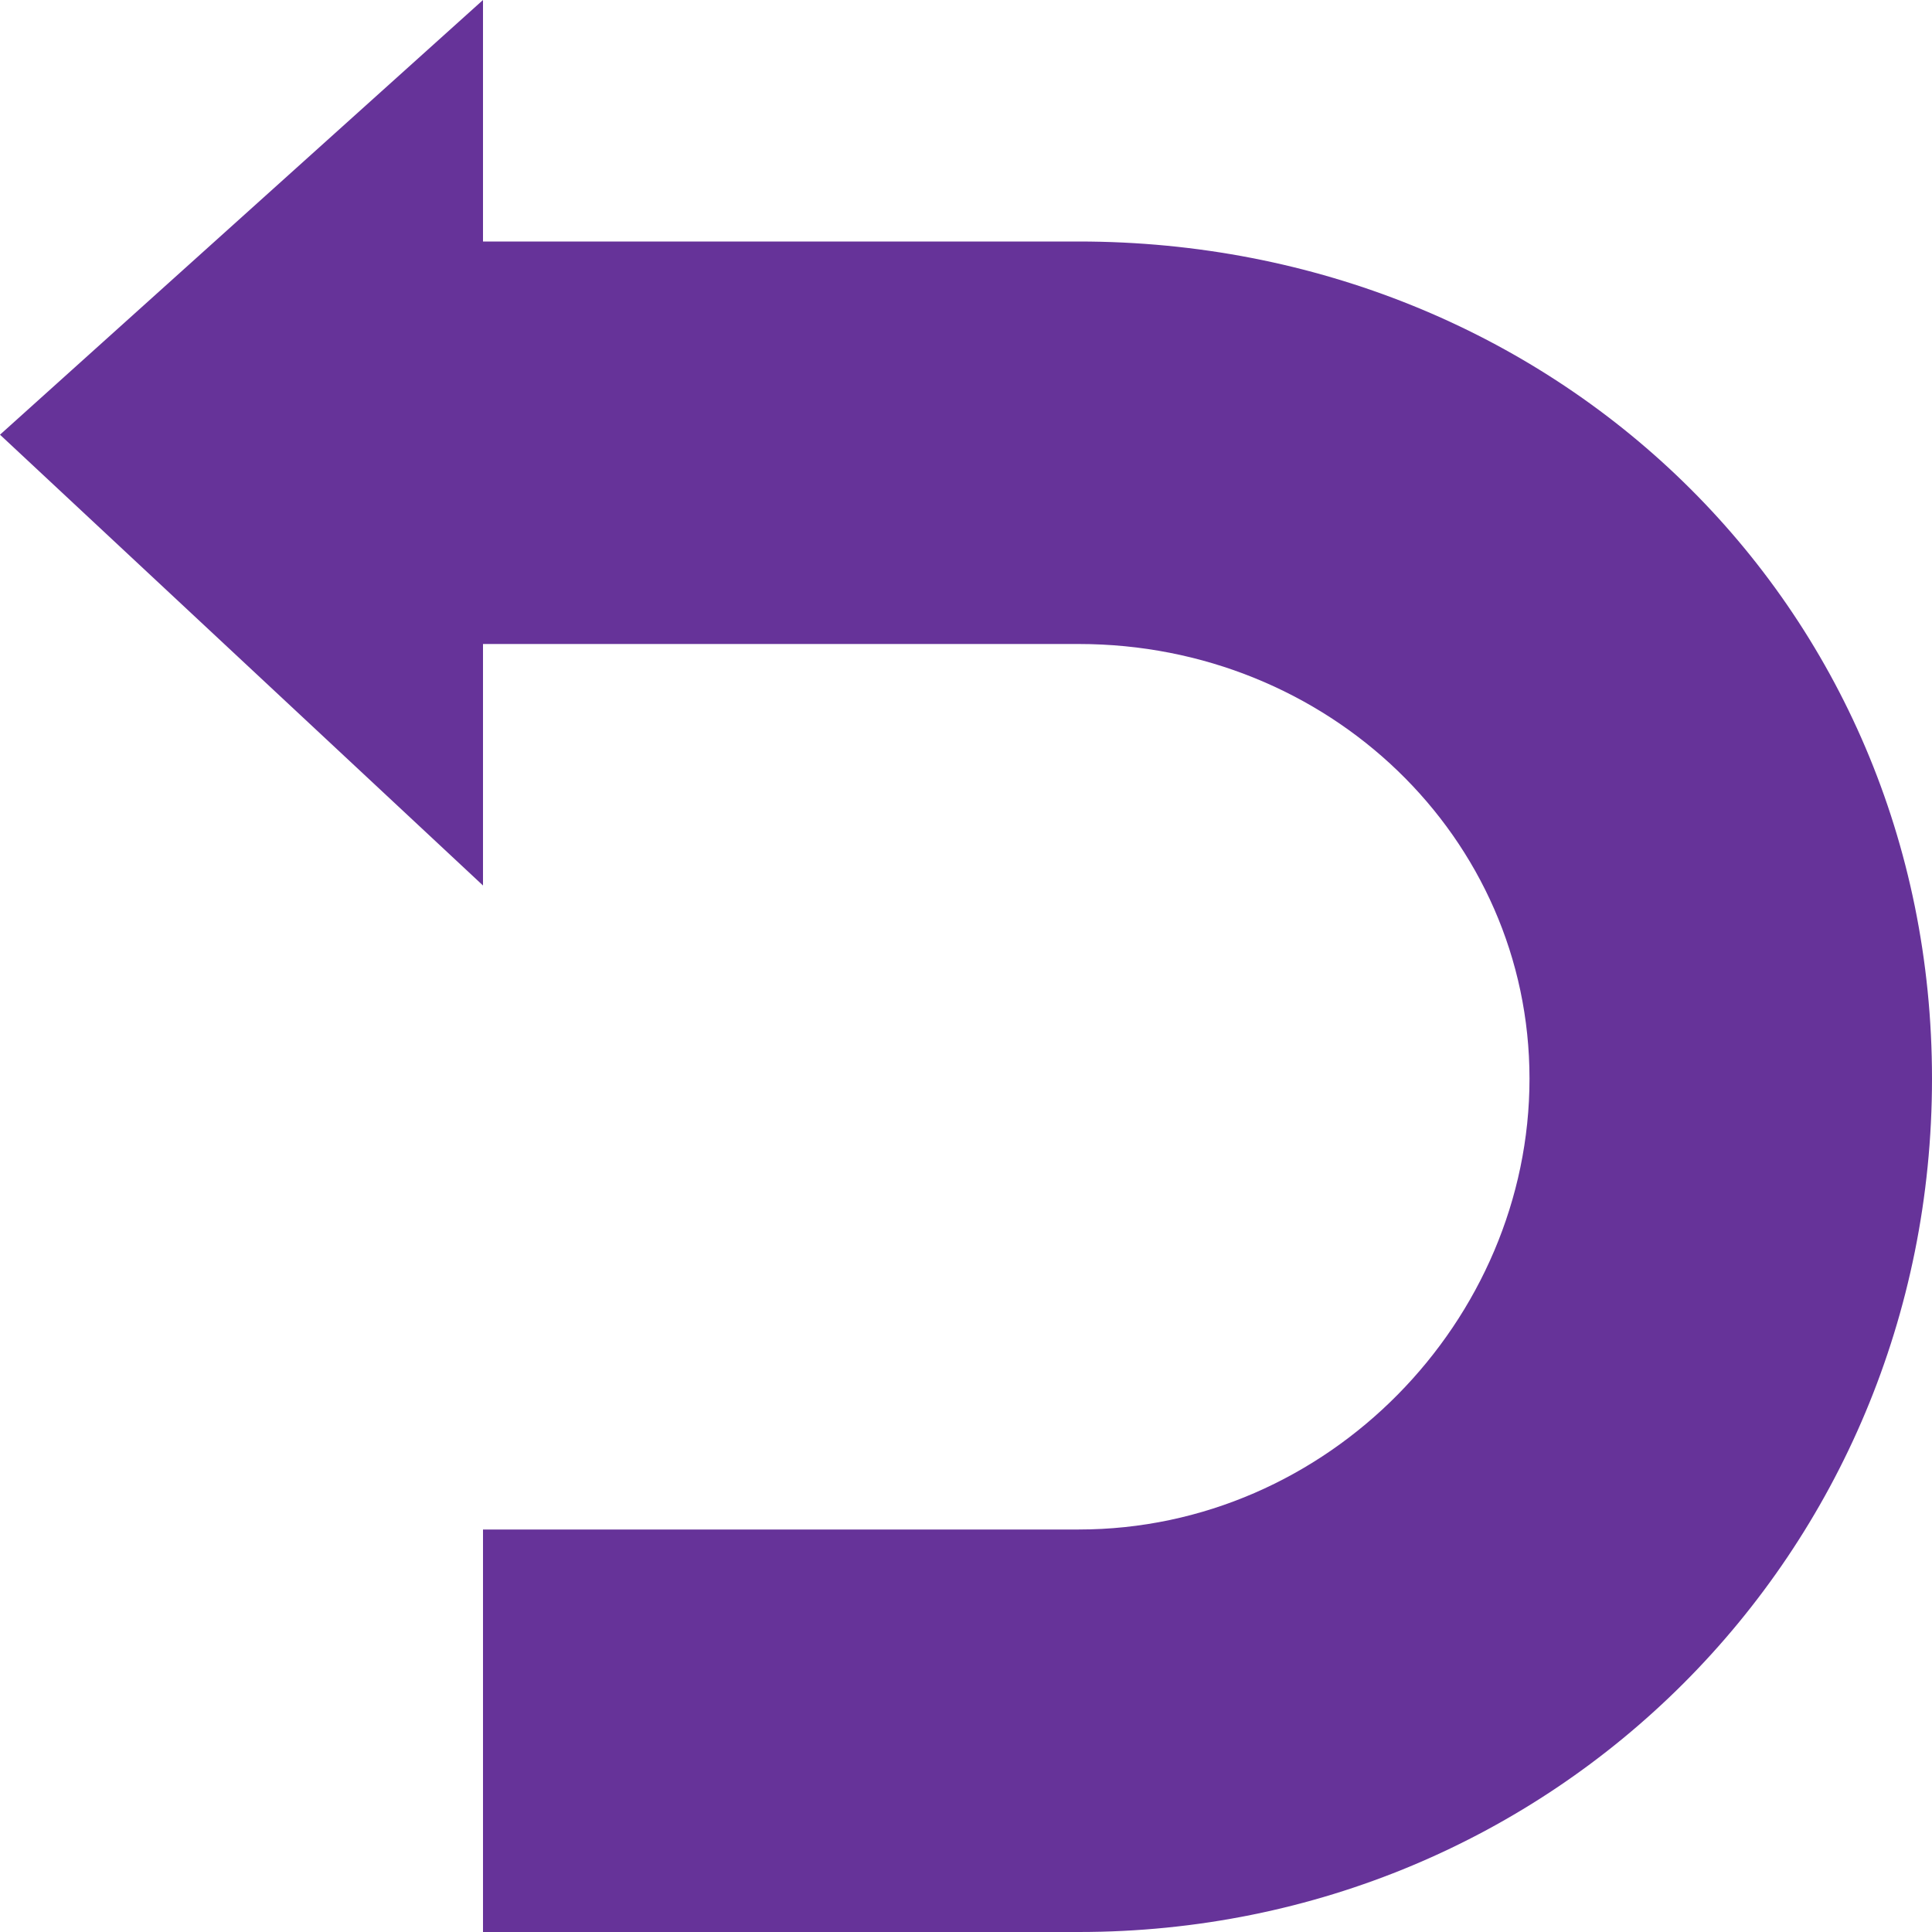
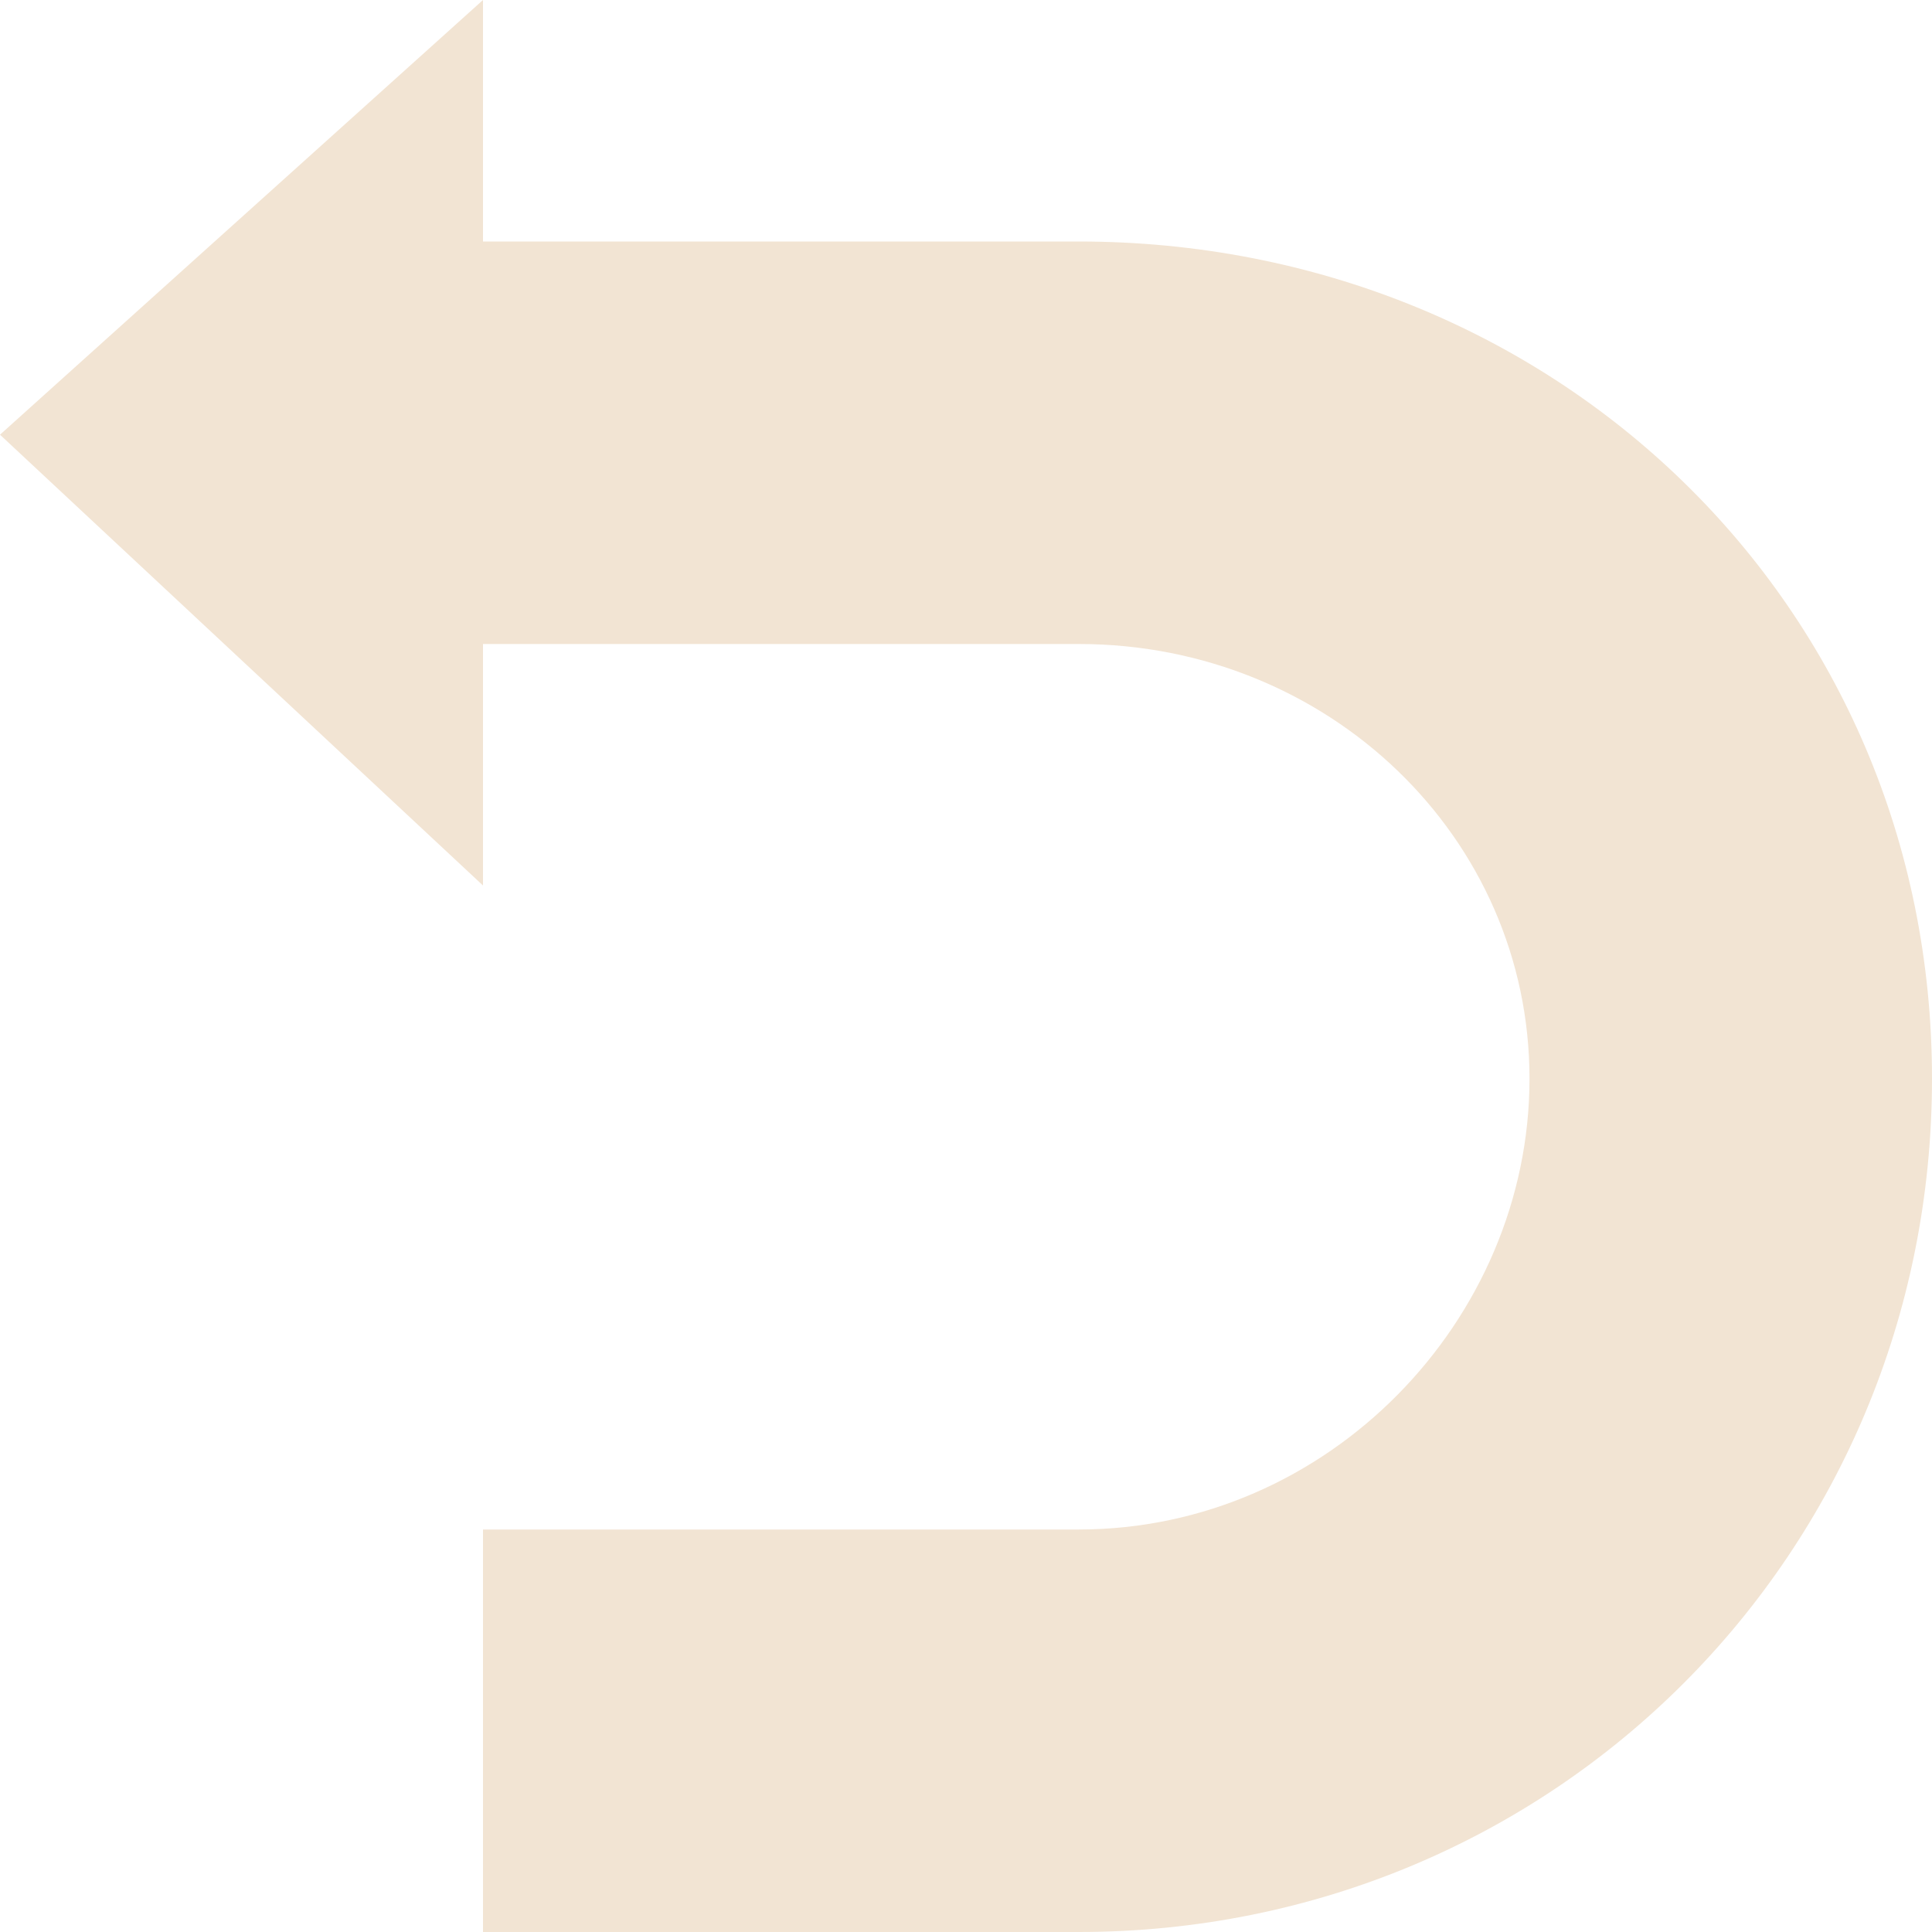
<svg xmlns="http://www.w3.org/2000/svg" version="1.1" id="Warstwa_1" x="0px" y="0px" viewBox="0 0 24 24" style="enable-background:new 0 0 24 24;" xml:space="preserve">
  <style type="text/css">
- 	.st0{fill:#663399;}
+ 	.st0{fill:#F2E4D3;}
</style>
  <path class="st0" d="M13.4,3H6V0L0,5.4L6,11V8h7.4c3.1,0,5.6,2.4,5.6,5.4S16.5,19,13.4,19H6v5h7.4C19.3,24,24,19.3,24,13.4  S19.3,3,13.4,3z" />
</svg>
